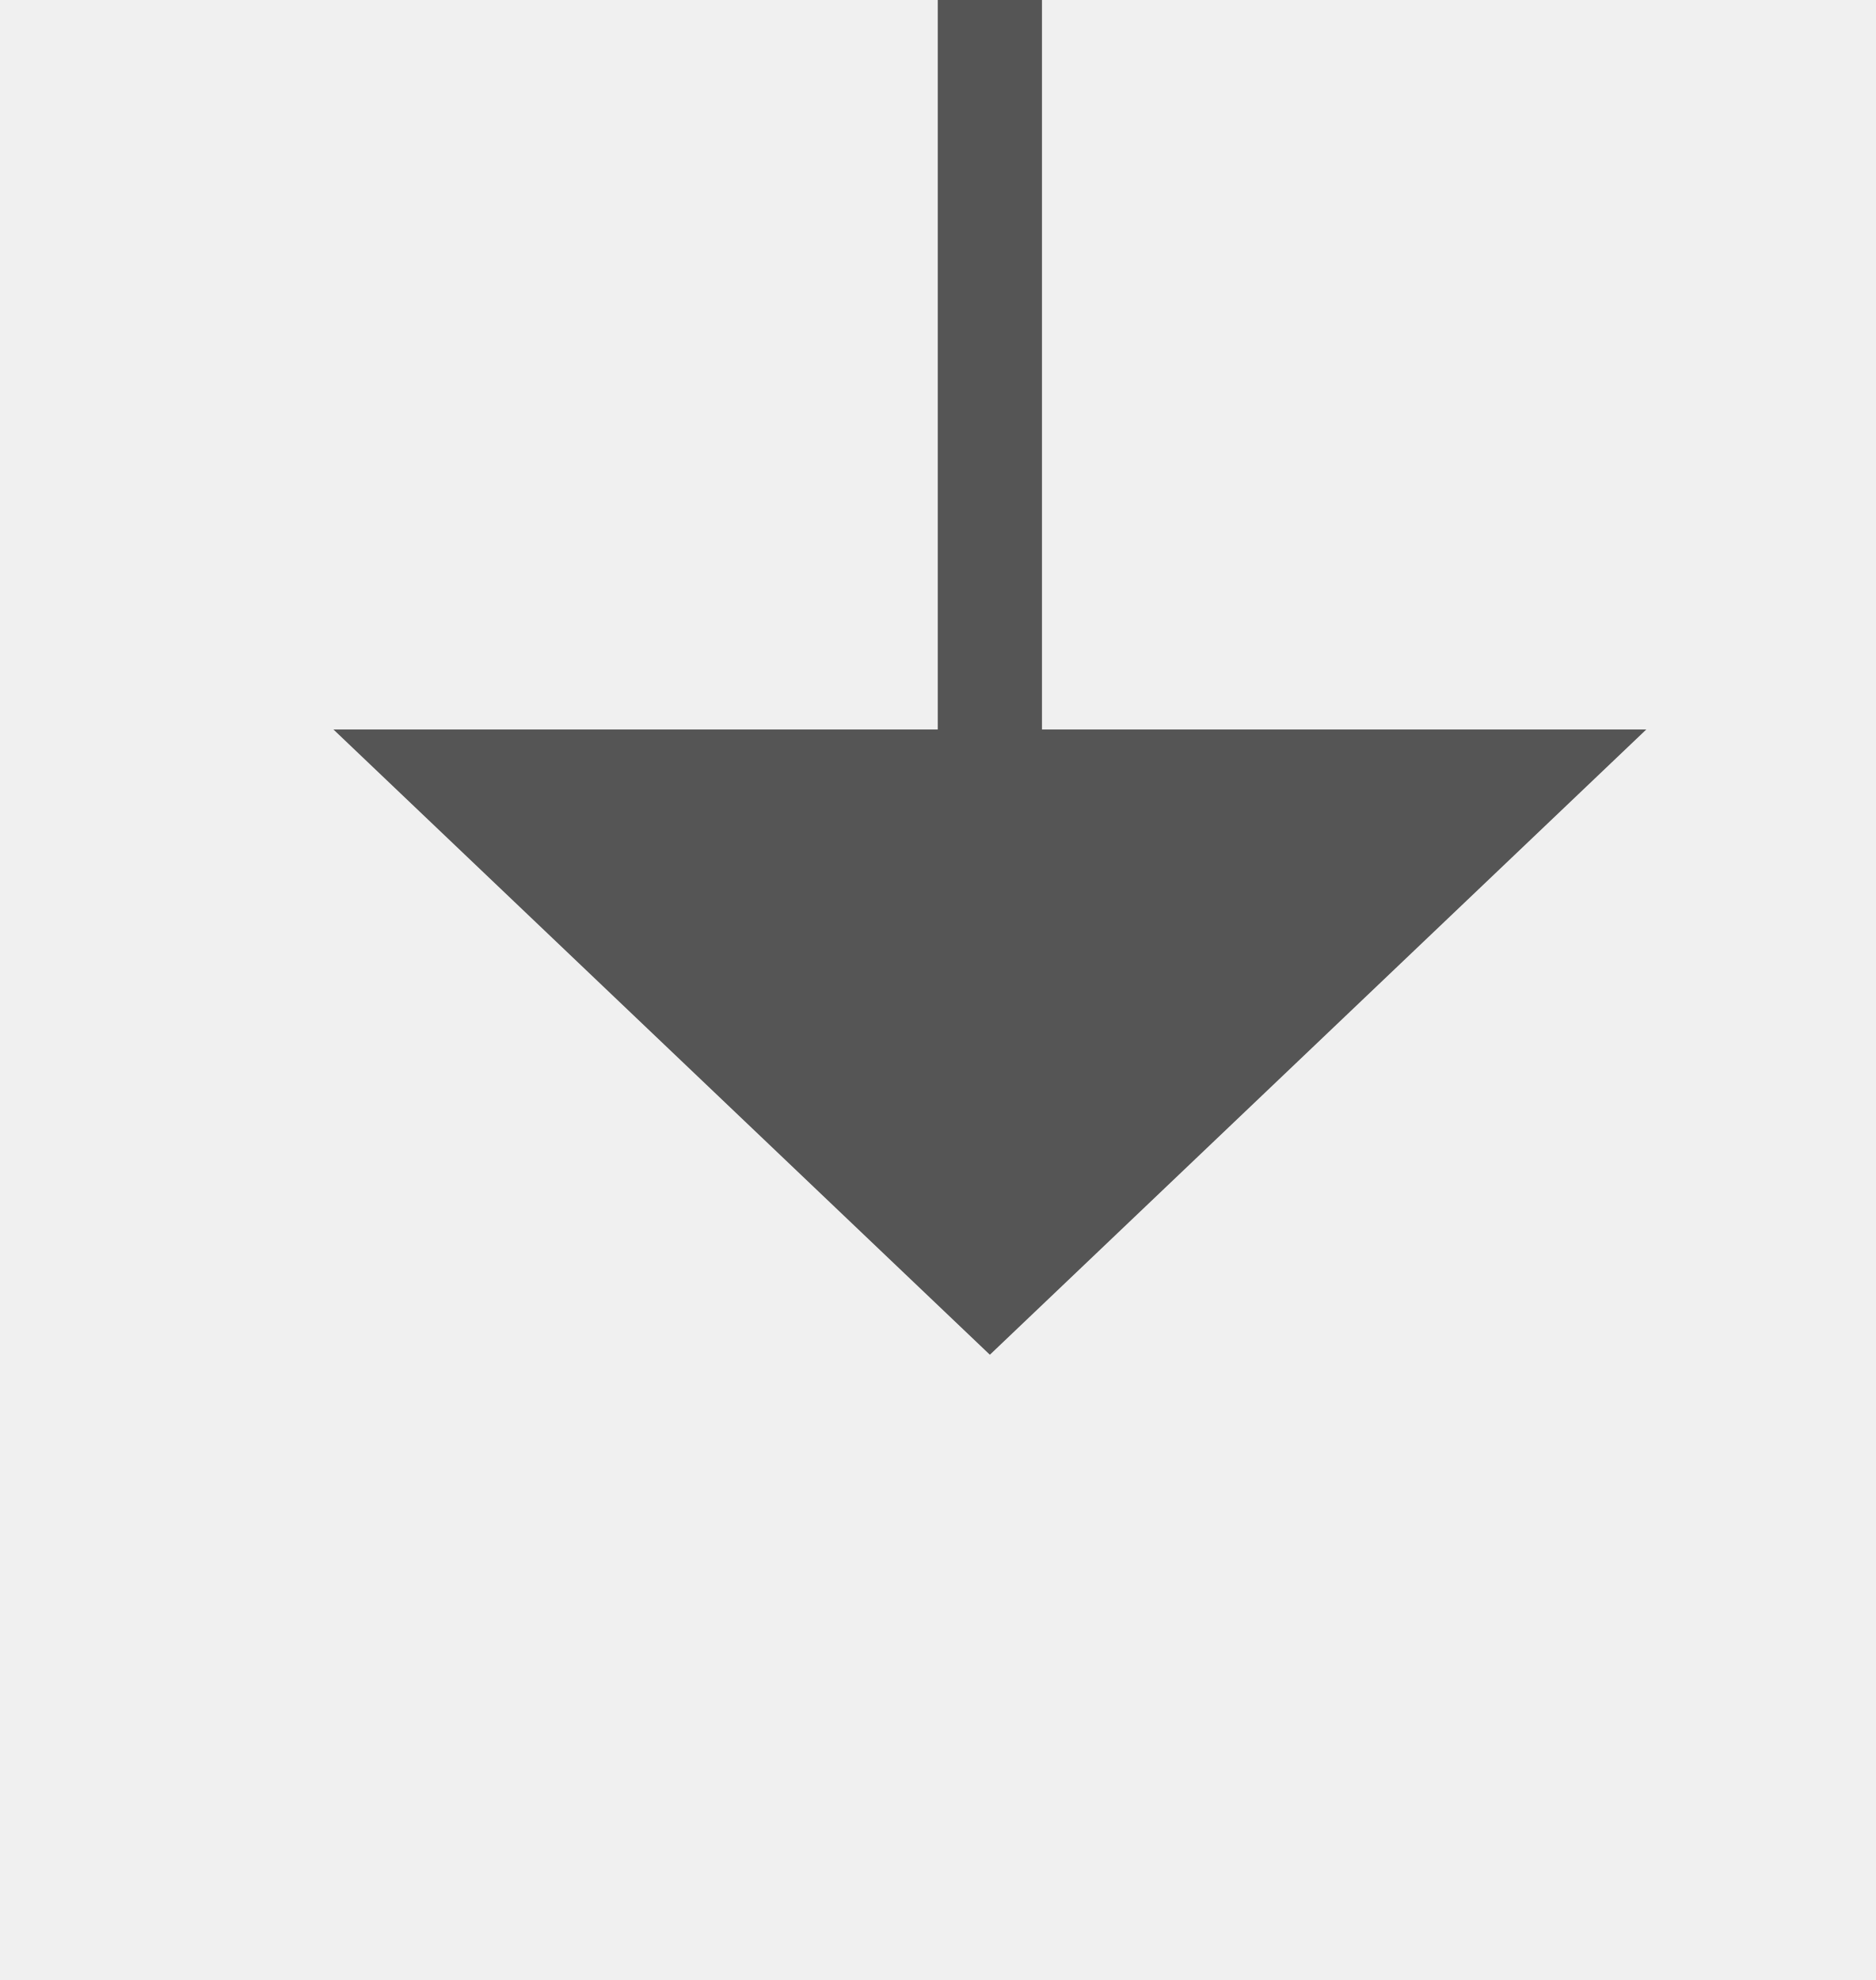
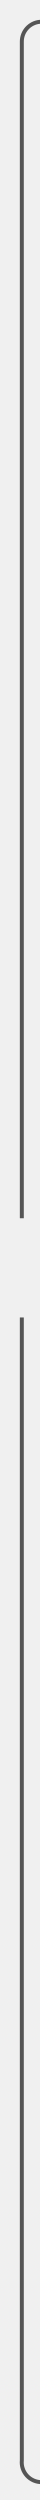
- <svg xmlns="http://www.w3.org/2000/svg" version="1.1" width="18px" height="19px" preserveAspectRatio="xMidYMin meet" viewBox="560 1135  16 19">
+ <svg xmlns="http://www.w3.org/2000/svg" version="1.1" width="10px" height="630px" preserveAspectRatio="xMidYMin meet" viewBox="416 681  8 630">
  <defs>
-     <mask fill="white" id="clip87">
-       <path d="M 525.5 1083  L 610.5 1083  L 610.5 1108  L 525.5 1108  Z M 525.5 1044  L 610.5 1044  L 610.5 1157  L 525.5 1157  Z " fill-rule="evenodd" />
+     <mask fill="white" id="clip1012">
+       <path d="M 390.5 988  L 449.5 988  L 449.5 1013  L 390.5 1013  Z M 390.5 683  L 527 683  L 527 1315  L 390.5 1315  Z " fill-rule="evenodd" />
    </mask>
  </defs>
-   <path d="M 568.5 1083  L 568.5 1044  M 568.5 1108  L 568.5 1143  " stroke-width="1" stroke="#555555" fill="none" />
-   <path d="M 562.2 1142  L 568.5 1148  L 574.8 1142  L 562.2 1142  Z " fill-rule="nonzero" fill="#555555" stroke="none" mask="url(#clip87)" />
+   <path d="M 509 686.5  L 425 686.5  A 5 5 0 0 0 420.5 691.5 L 420.5 1301  A 5 5 0 0 0 425.5 1306.5 L 513 1306.5  " stroke-width="1" stroke="#555555" fill="none" mask="url(#clip1012)" />
+   <path d="M 512 1312.8  L 518 1306.5  L 512 1300.2  L 512 1312.8  Z " fill-rule="nonzero" fill="#555555" stroke="none" mask="url(#clip1012)" />
</svg>
